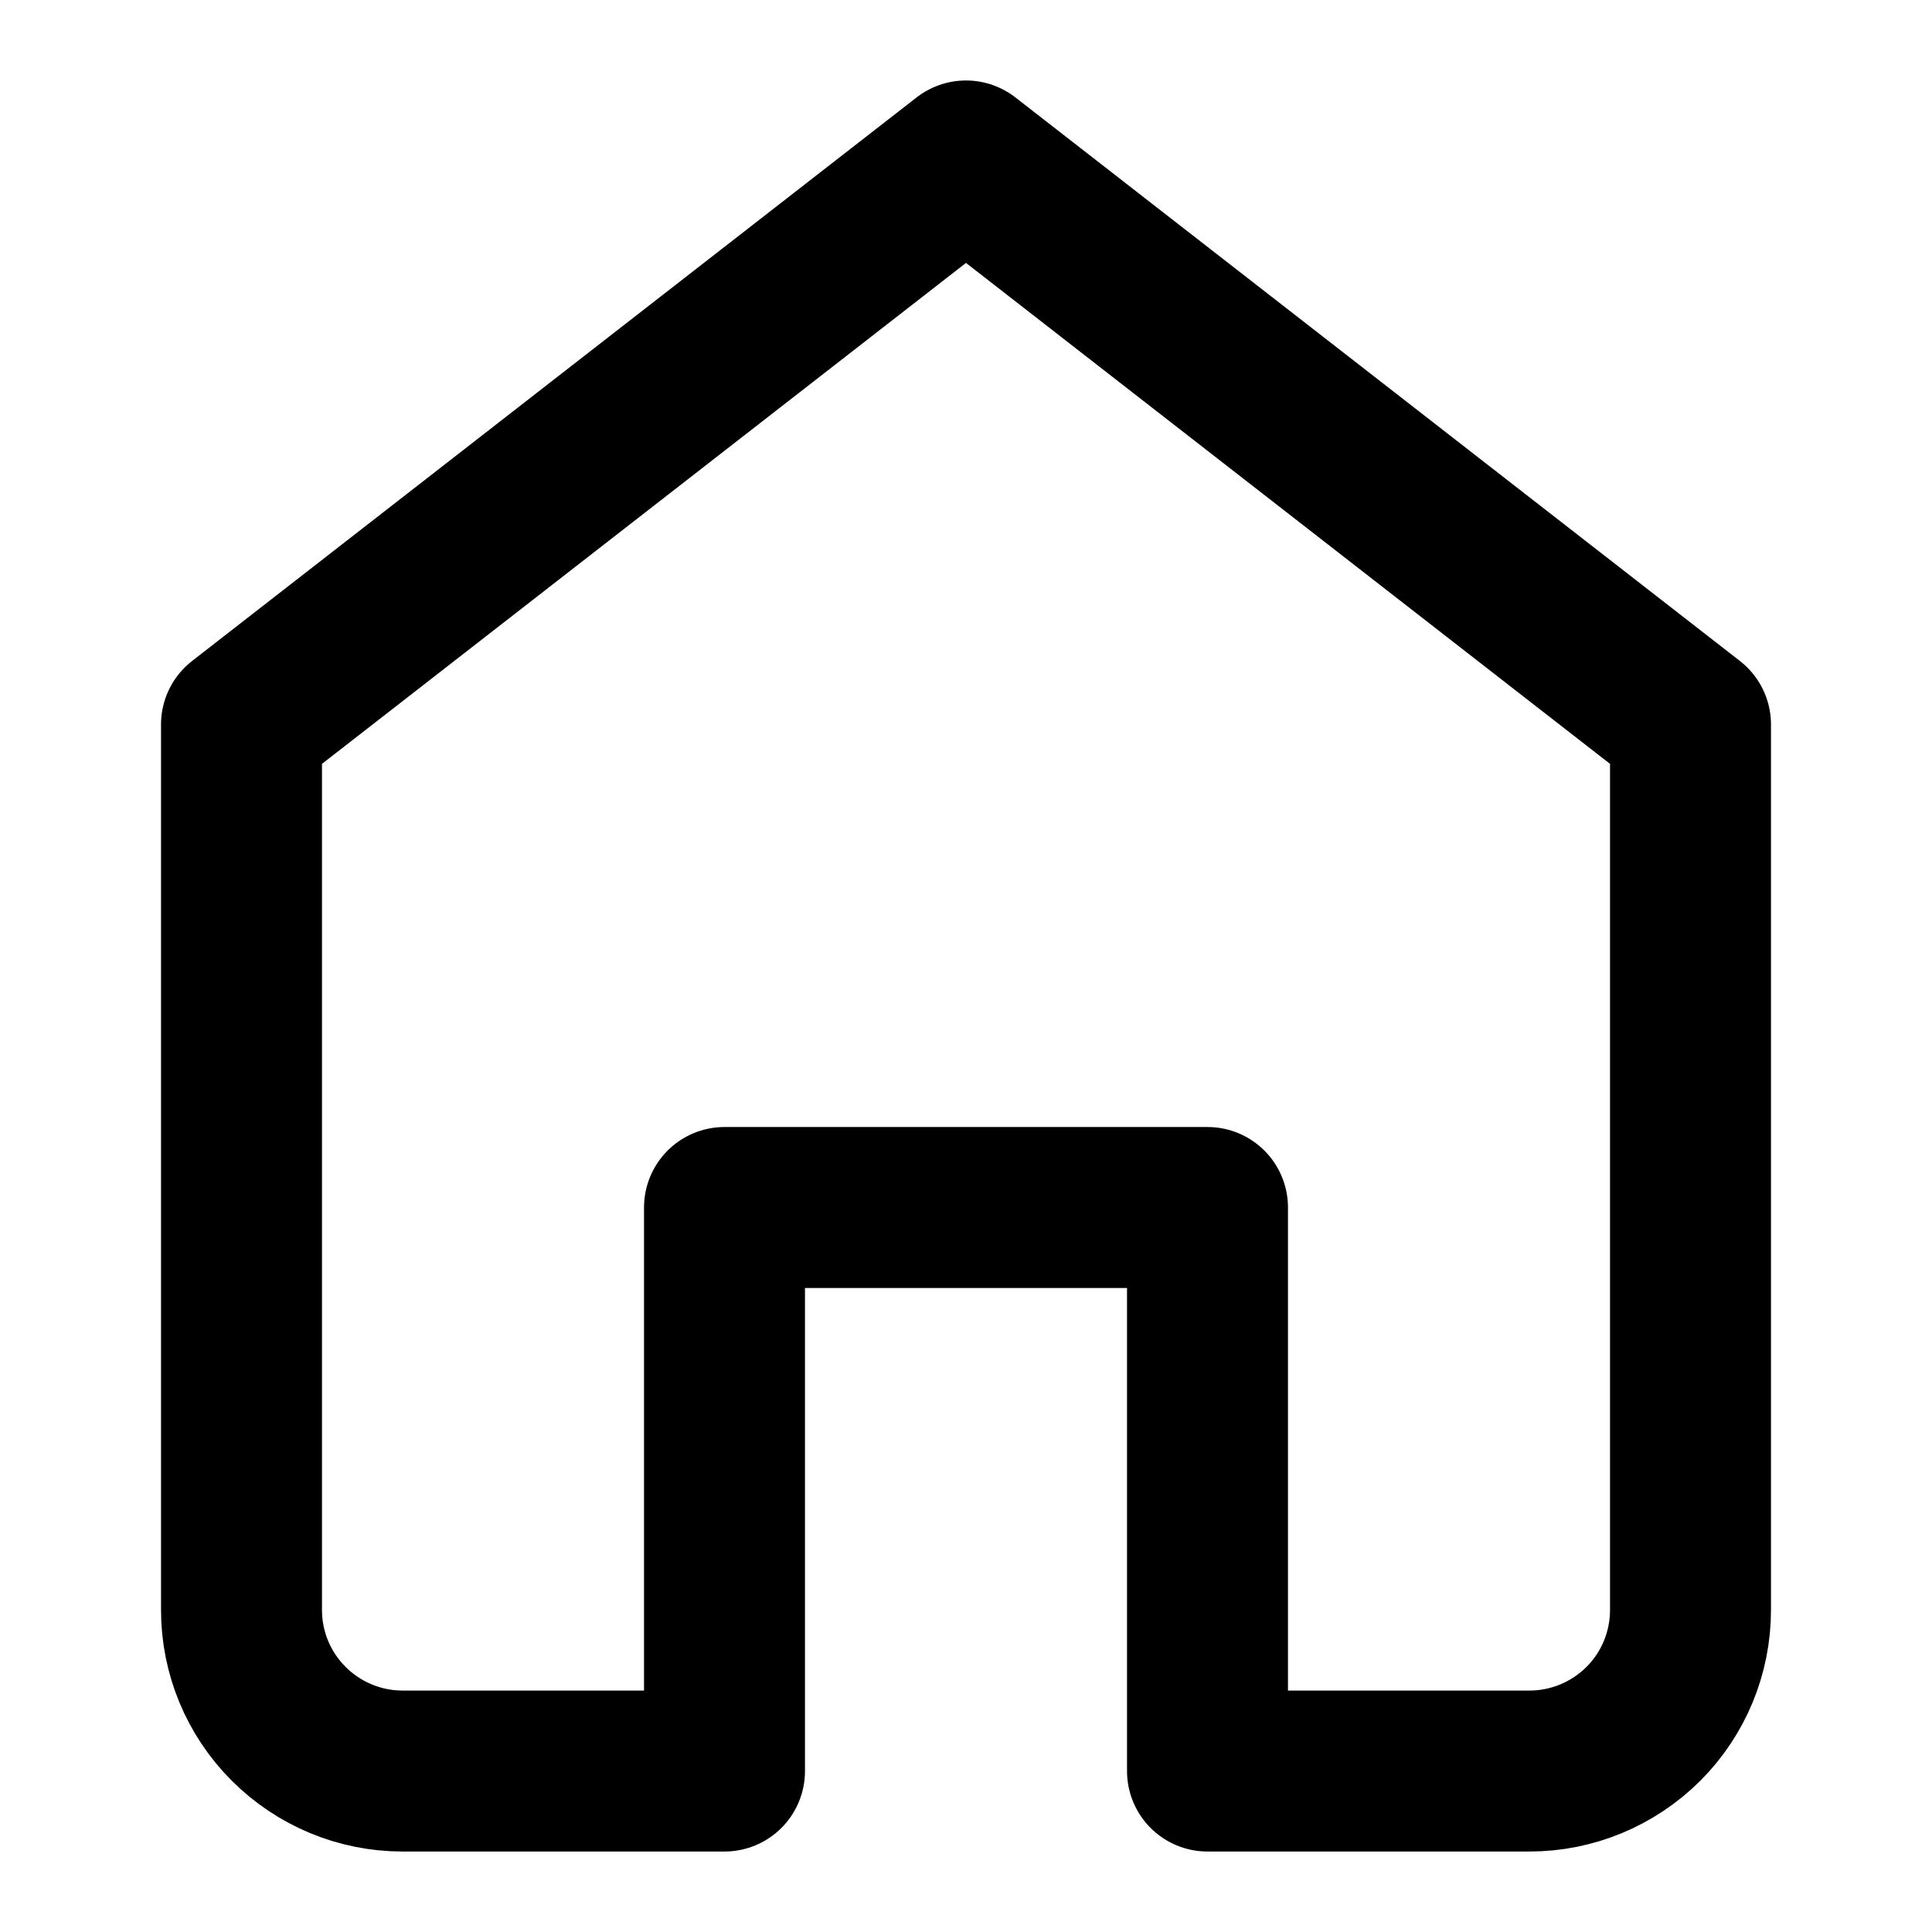
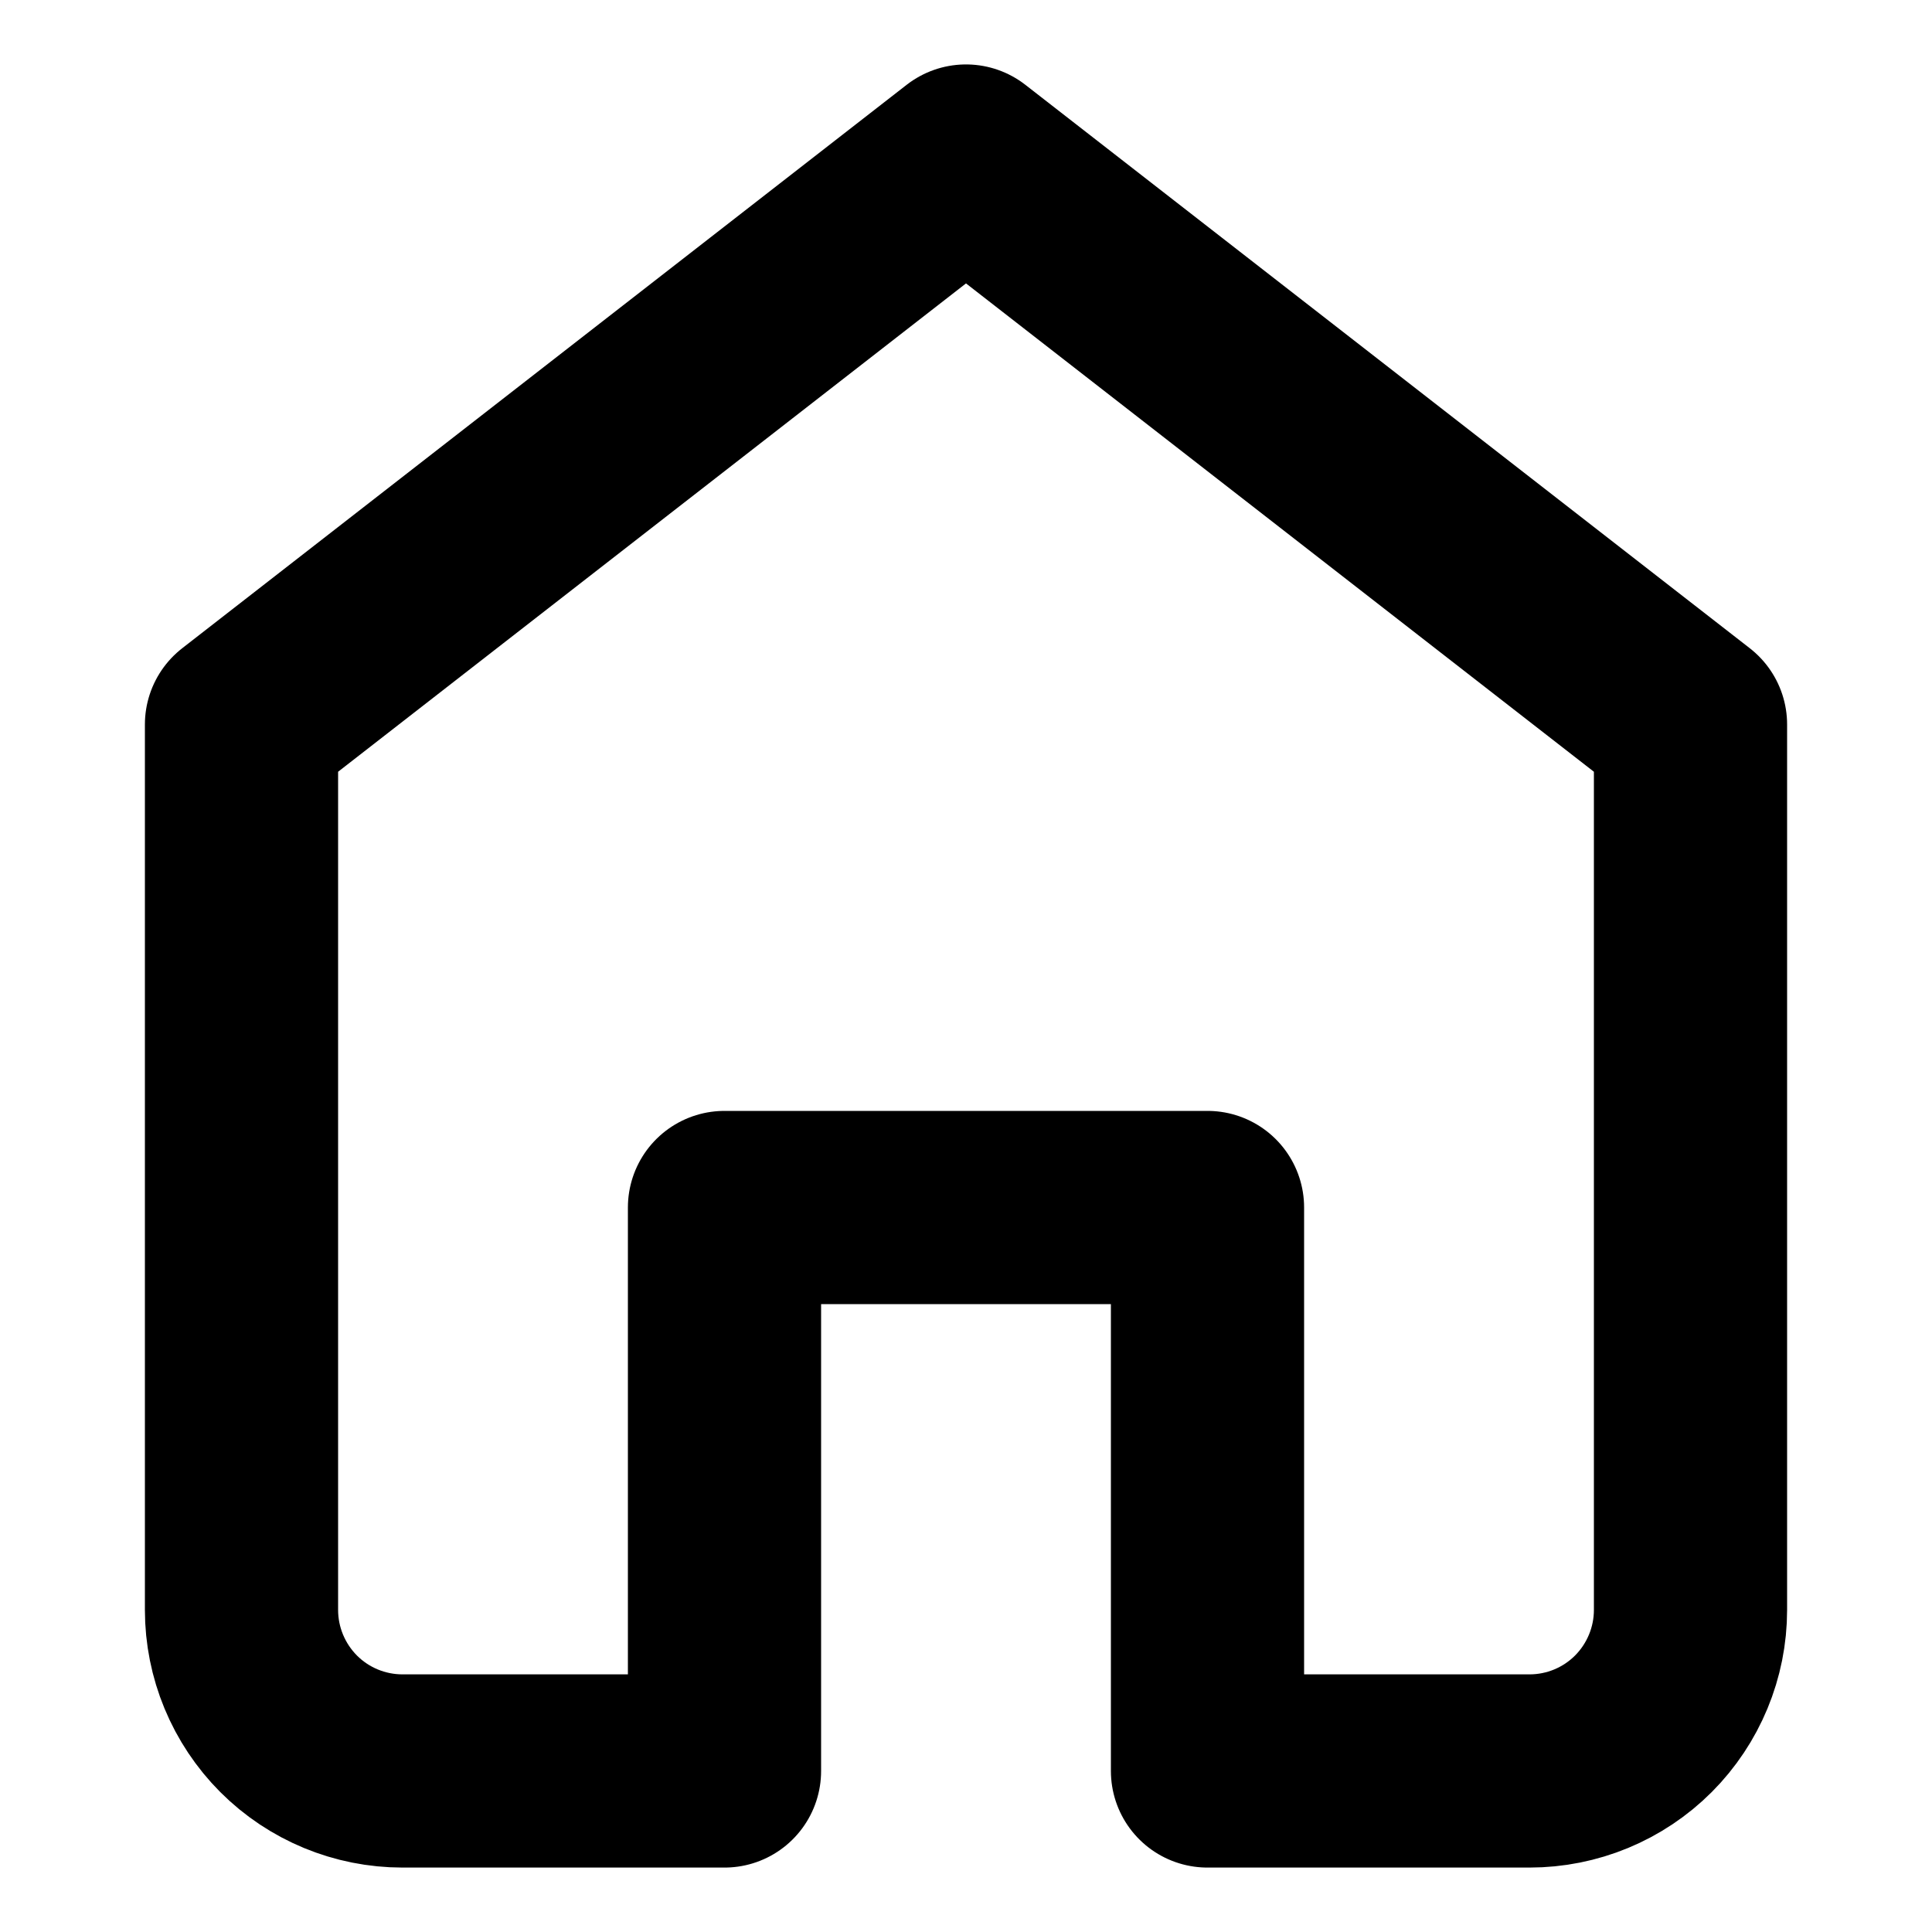
- <svg xmlns="http://www.w3.org/2000/svg" width="16" height="16" viewBox="0 0 16 16" fill="none">
-   <path d="M8 1.333L2 6V13.333C2 13.687 2.14 14.026 2.391 14.276C2.641 14.526 2.98 14.667 3.333 14.667L6 14.667V10H10V14.667L12.667 14.667C13.02 14.667 13.359 14.526 13.61 14.276C13.86 14.026 14 13.687 14 13.333V6L8 1.333Z" stroke="currentColor" stroke-width="1.333" stroke-linecap="round" stroke-linejoin="round" />
+ <svg xmlns="http://www.w3.org/2000/svg" width="20" height="20" viewBox="0 0 20 20" fill="none">
+   <path d="M10 1.667L2.5 7.5V16.666C2.5 17.108 2.676 17.532 2.988 17.845C3.301 18.158 3.725 18.333 4.167 18.333L7.5 18.333V12.5H12.5V18.333L15.833 18.333C16.275 18.333 16.699 18.158 17.012 17.845C17.324 17.532 17.5 17.108 17.5 16.666V7.5L10 1.667Z" stroke="currentColor" stroke-width="2" stroke-linecap="round" stroke-linejoin="round" />
</svg>
